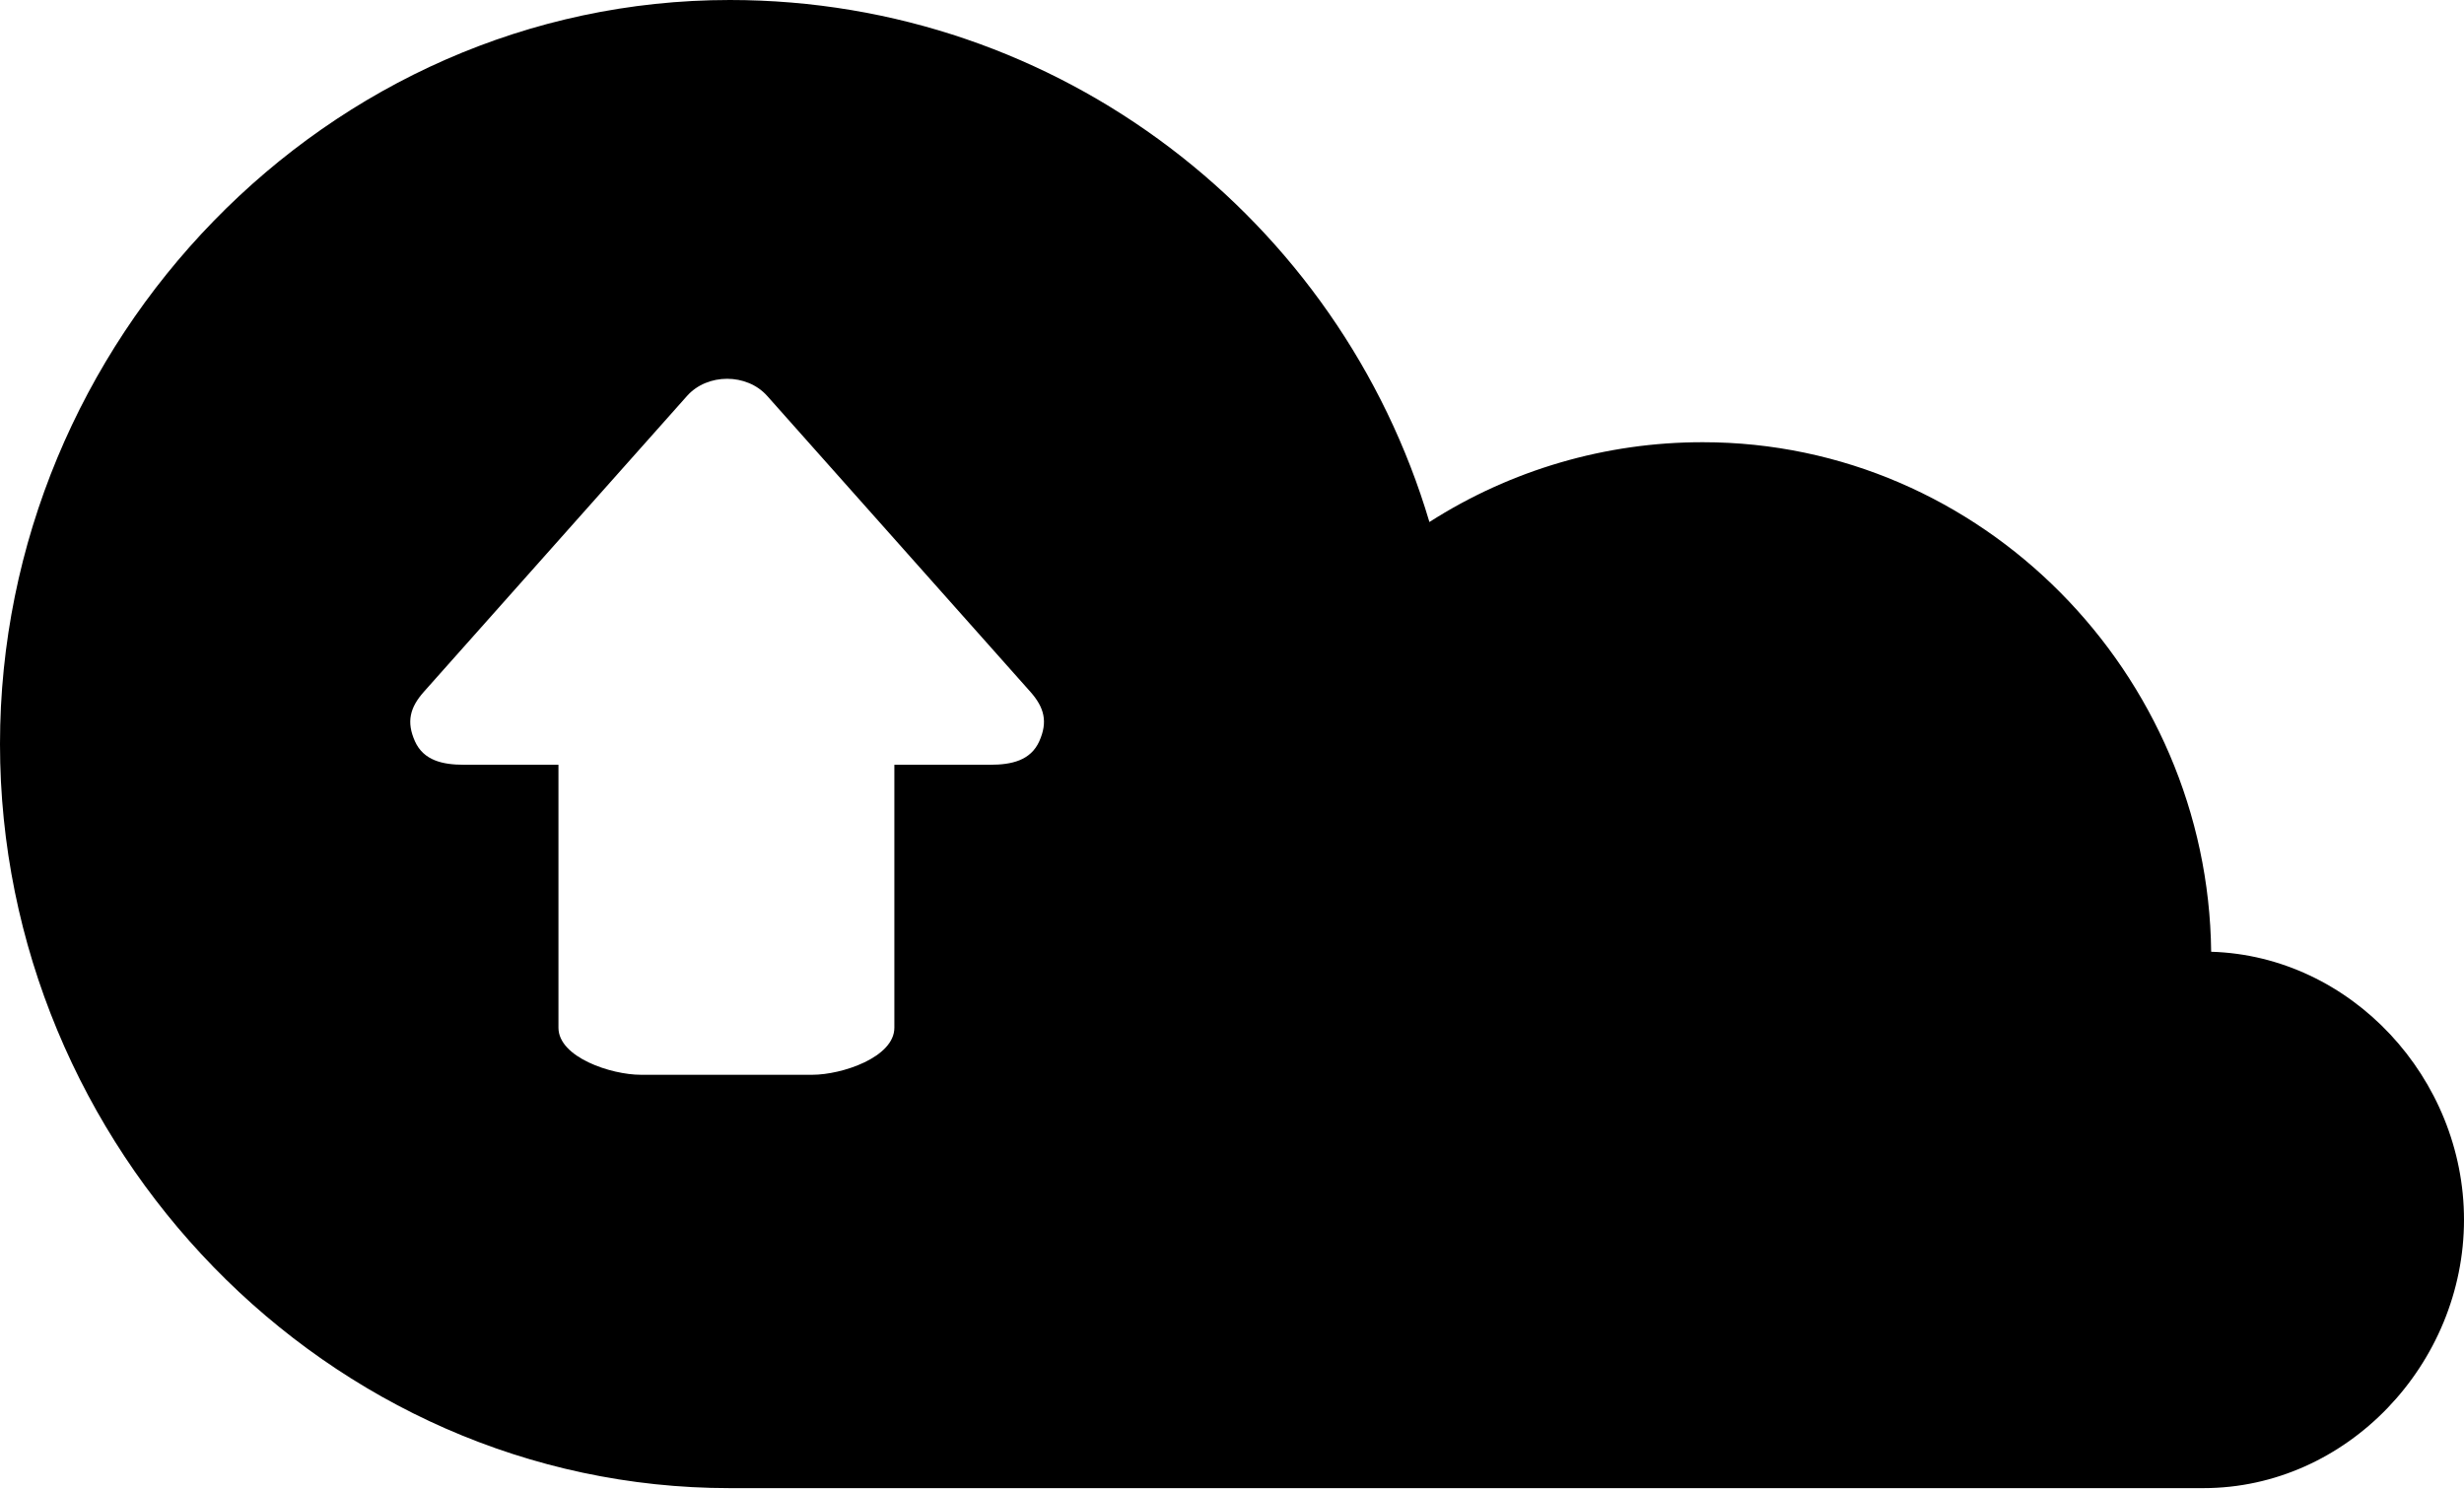
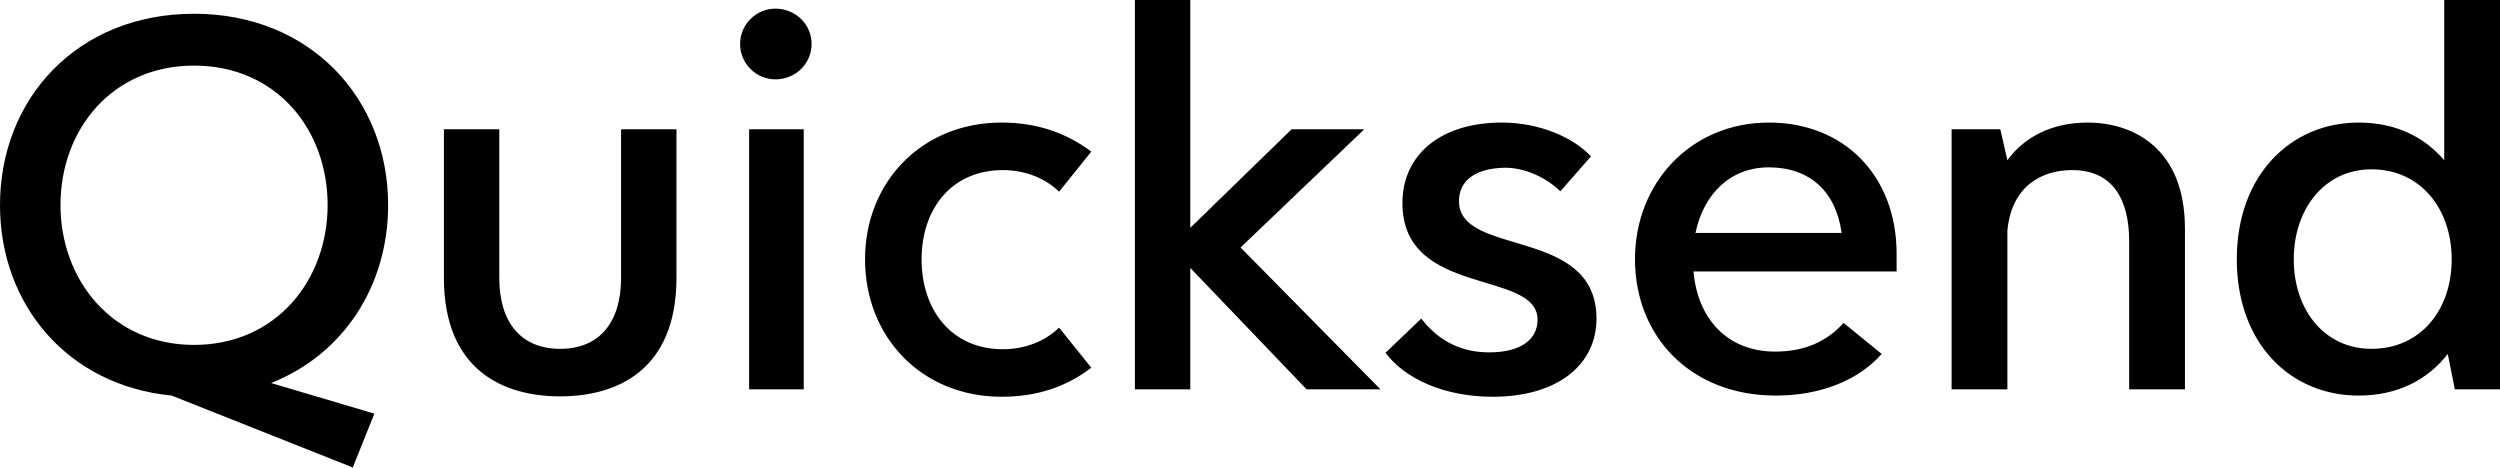
- <svg xmlns="http://www.w3.org/2000/svg" data-v-423bf9ae="" viewBox="0 0 99.33 60" class="icon">
-   <g data-v-423bf9ae="" id="3ffc102f-5e9d-4b6a-b221-2871a3a06661" transform="matrix(1.041631,0,0,1.041631,-2.486371,-17.08066)" stroke="none" fill="black">
-     <path d="M87.962 53.238c-.119-10.771-8.874-19.723-19.672-19.723a19.587 19.587 0 0 0-10.583 3.089C54.243 24.922 43.434 16.398 30.63 16.398c-15.598 0-28.243 13.203-28.243 28.801C2.387 60.799 15.032 74 30.63 74H87.658c5.571 0 10.089-4.816 10.089-10.388 0-5.469-4.354-10.212-9.785-10.374zm-45.354-8.146c-.335.745-1.076.908-1.892.908H37v10.178C37 57.324 34.97 58 33.825 58h-6.639C26.039 58 24 57.324 24 56.178V46h-3.661c-.816 0-1.558-.163-1.893-.908-.334-.748-.199-1.302.343-1.914l10.188-11.455c.787-.884 2.314-.884 3.101 0l10.188 11.455c.542.612.677 1.166.342 1.914z" />
+ <svg xmlns="http://www.w3.org/2000/svg" viewBox="0 0 320.874 60">
+   <g fill="#000" transform="matrix(5.042017,0,0,5.042017,-3.176467,-16.33613)">
+     <path d="M10.51 8.46C10.51 5.75 8.53 3.59 5.57 3.59C2.60 3.59 0.63 5.75 0.63 8.46C0.63 11.00 2.35 13.05 5.00 13.31L9.61 15.14L10.16 13.77L7.53 12.99C9.38 12.26 10.51 10.51 10.51 8.46ZM2.17 8.46C2.17 6.53 3.49 4.91 5.57 4.91C7.66 4.91 8.97 6.53 8.97 8.46C8.97 10.37 7.66 12.02 5.57 12.02C3.49 12.02 2.17 10.37 2.17 8.46ZM14.89 13.33C16.33 13.33 17.85 12.67 17.85 10.31L17.85 6.53L16.44 6.53L16.44 10.32C16.44 11.43 15.90 12.12 14.89 12.12C13.88 12.12 13.34 11.43 13.34 10.32L13.34 6.53L11.93 6.53L11.93 10.31C11.93 12.67 13.45 13.33 14.89 13.33ZM20.37 5.26C20.88 5.26 21.29 4.86 21.29 4.36C21.29 3.86 20.88 3.46 20.37 3.46C19.88 3.46 19.47 3.86 19.47 4.36C19.47 4.86 19.88 5.26 20.37 5.26ZM19.70 13.15L21.09 13.15L21.09 6.53L19.70 6.53ZM26.13 13.34C27.05 13.34 27.80 13.07 28.41 12.60L27.59 11.58C27.23 11.93 26.72 12.13 26.16 12.13C24.86 12.13 24.09 11.14 24.09 9.84C24.09 8.55 24.86 7.57 26.16 7.57C26.72 7.57 27.23 7.77 27.59 8.12L28.41 7.10C27.80 6.64 27.05 6.36 26.13 6.36C24.08 6.36 22.65 7.89 22.65 9.84C22.65 11.81 24.08 13.34 26.13 13.34ZM35.77 13.15L32.21 9.54L35.36 6.53L33.51 6.53L30.93 9.04L30.93 3.24L29.52 3.24L29.52 13.15L30.93 13.15L30.93 10.06L33.89 13.15ZM35.90 12.22C36.39 12.88 37.39 13.34 38.63 13.34C40.26 13.34 41.27 12.54 41.27 11.35C41.27 9.00 37.77 9.79 37.77 8.36C37.77 7.86 38.15 7.53 38.92 7.51C39.40 7.50 39.96 7.73 40.35 8.11L41.13 7.22C40.69 6.75 39.84 6.36 38.86 6.36C37.29 6.36 36.33 7.19 36.33 8.41C36.33 10.82 39.77 10.09 39.77 11.38C39.77 11.87 39.36 12.21 38.54 12.21C37.89 12.21 37.29 11.97 36.81 11.35ZM48.91 9.70C48.91 7.73 47.59 6.36 45.66 6.36C43.68 6.36 42.25 7.89 42.25 9.84C42.25 11.80 43.66 13.31 45.84 13.31C46.97 13.31 47.94 12.92 48.53 12.25L47.56 11.46C47.13 11.94 46.56 12.19 45.82 12.19C44.58 12.19 43.84 11.33 43.74 10.15L48.91 10.15ZM45.66 7.50C46.70 7.50 47.37 8.12 47.51 9.17L43.79 9.17C44.00 8.17 44.68 7.50 45.66 7.50ZM53.77 6.36C52.84 6.36 52.14 6.75 51.73 7.32L51.55 6.53L50.31 6.53L50.31 13.15L51.73 13.15L51.73 9.11C51.84 7.95 52.63 7.57 53.38 7.57C54.40 7.57 54.83 8.30 54.83 9.38L54.83 13.15L56.25 13.15L56.25 9.06C56.25 7 54.92 6.36 53.77 6.36ZM62.85 3.24L62.85 7.32C62.34 6.72 61.61 6.36 60.67 6.36C58.95 6.36 57.57 7.69 57.57 9.84C57.57 12.00 58.95 13.31 60.67 13.31C61.66 13.31 62.43 12.91 62.94 12.25L63.12 13.15L64.27 13.15L64.27 3.24ZM61.00 12.12C59.81 12.12 59.02 11.14 59.02 9.84C59.02 8.55 59.81 7.55 61.00 7.55C62.24 7.55 63.04 8.55 63.04 9.84C63.04 11.14 62.24 12.12 61.00 12.12Z" />
  </g>
</svg>
